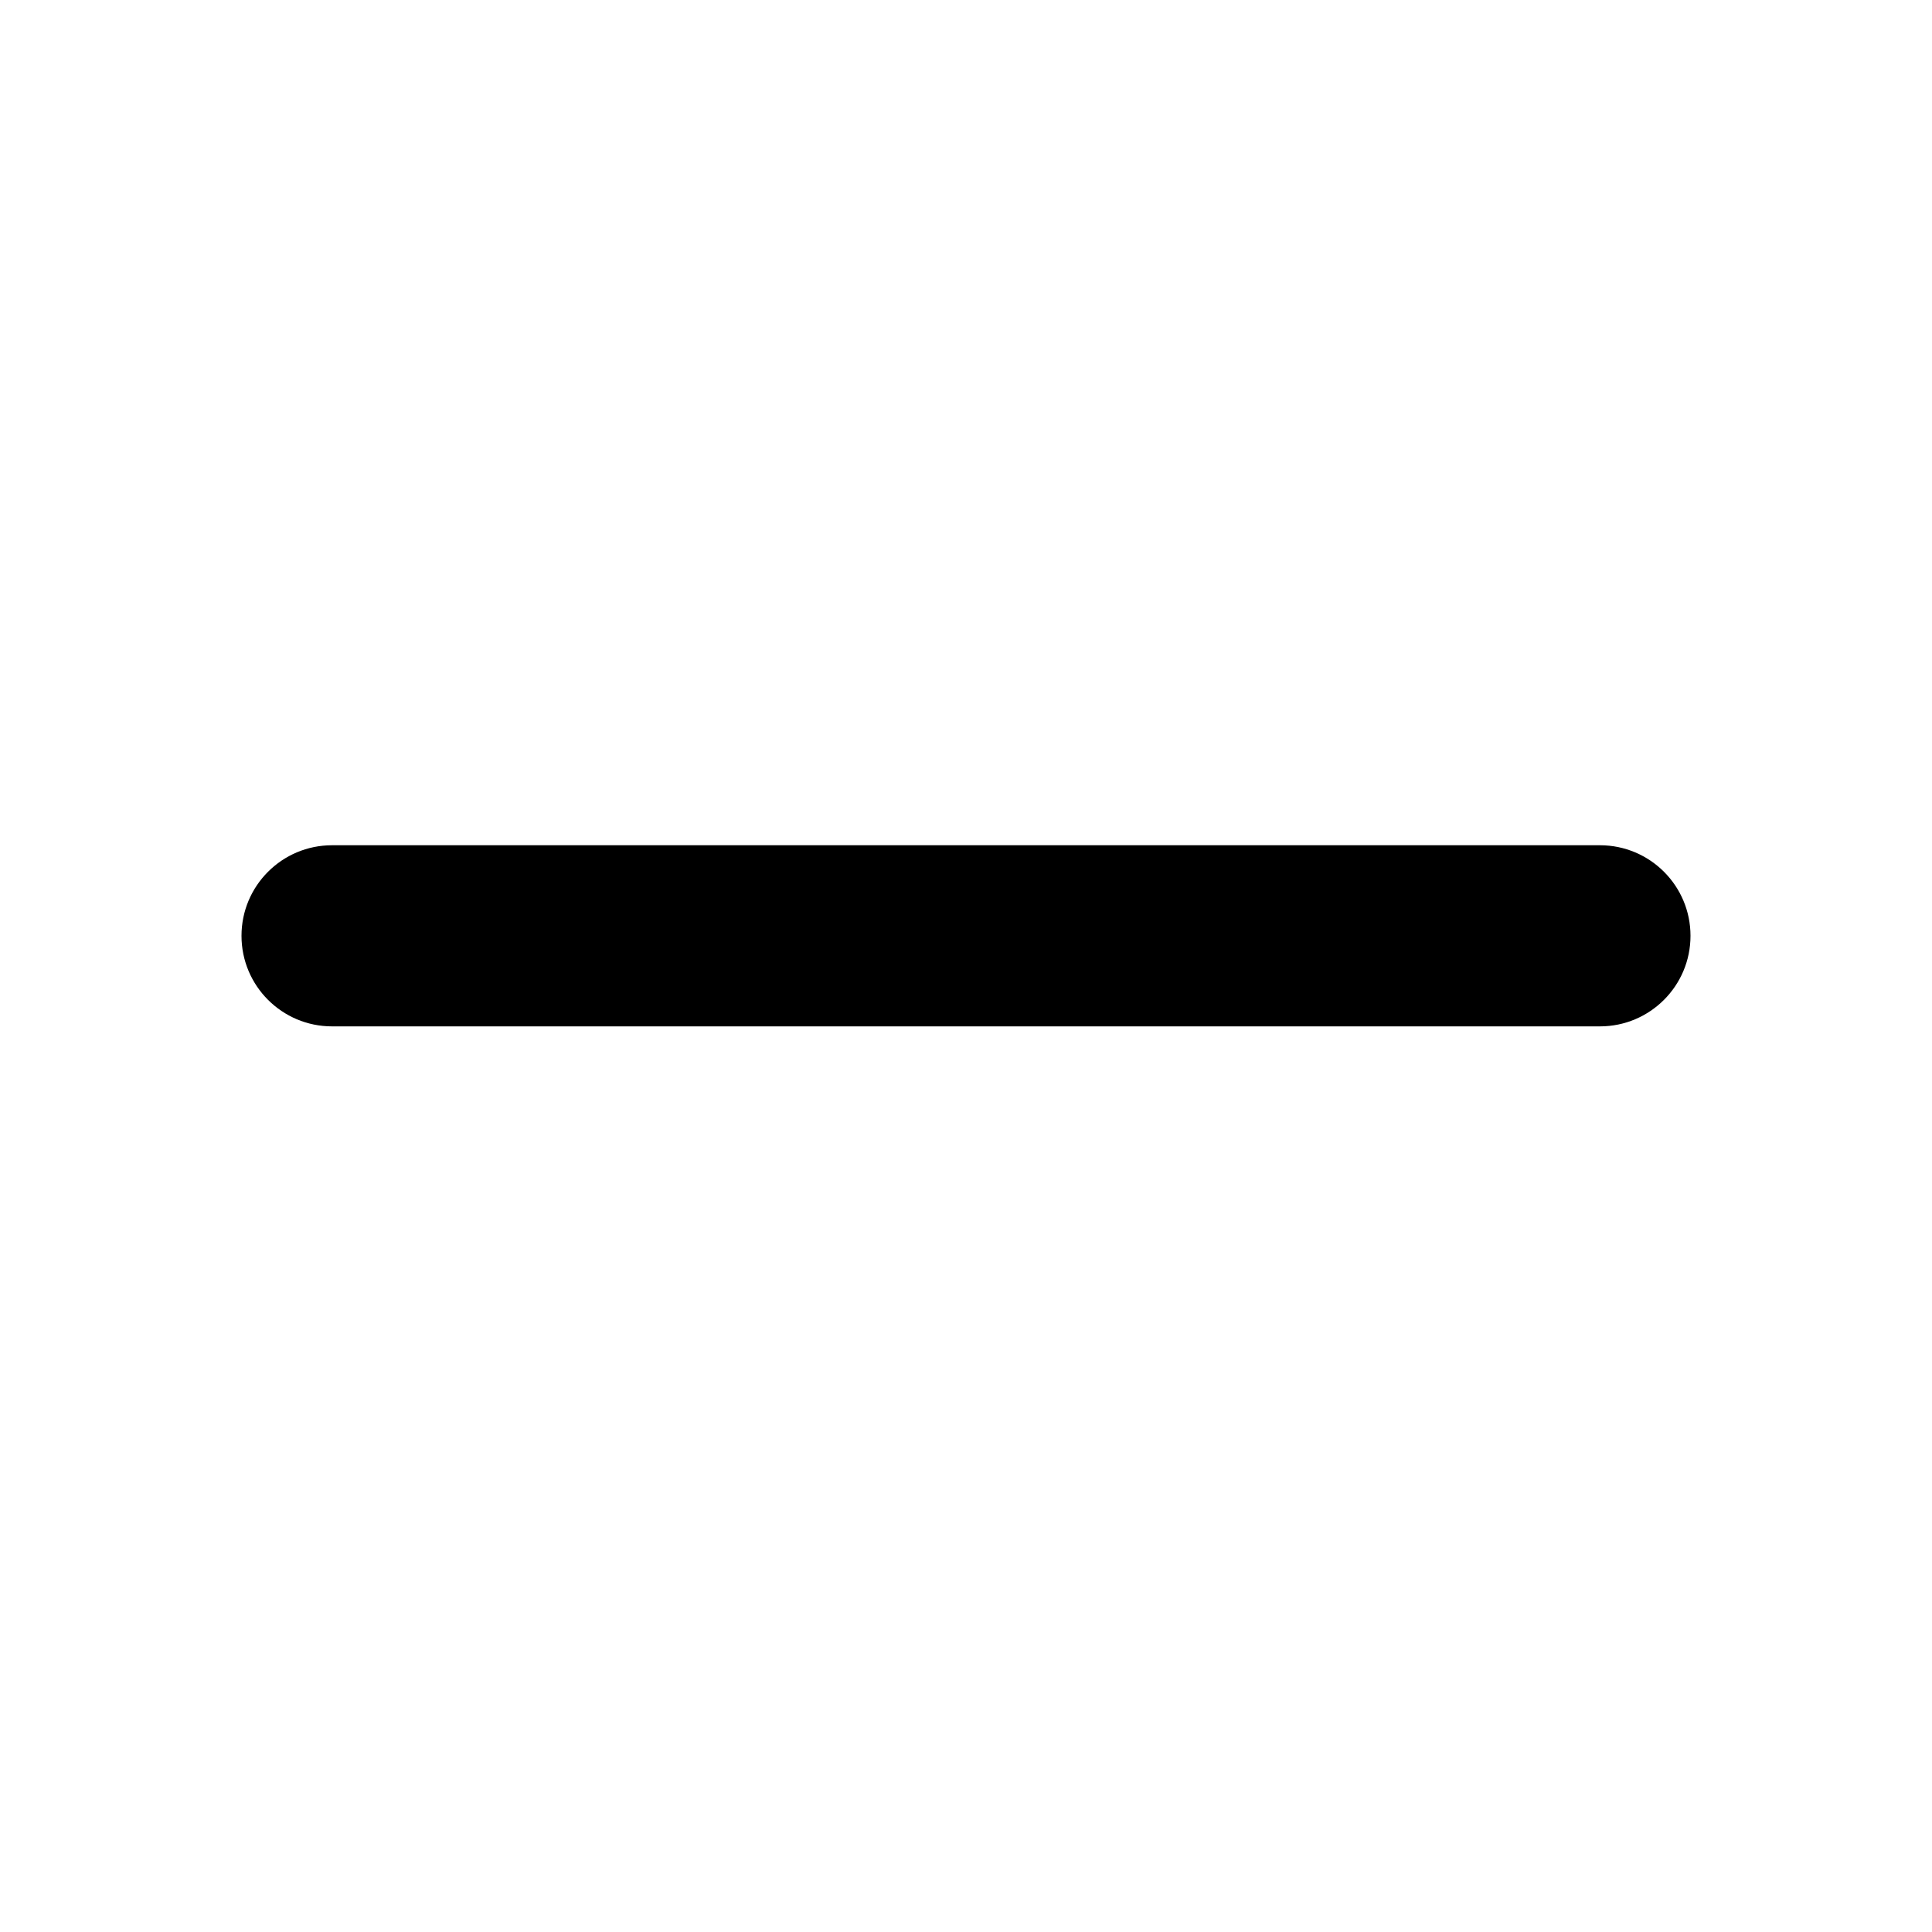
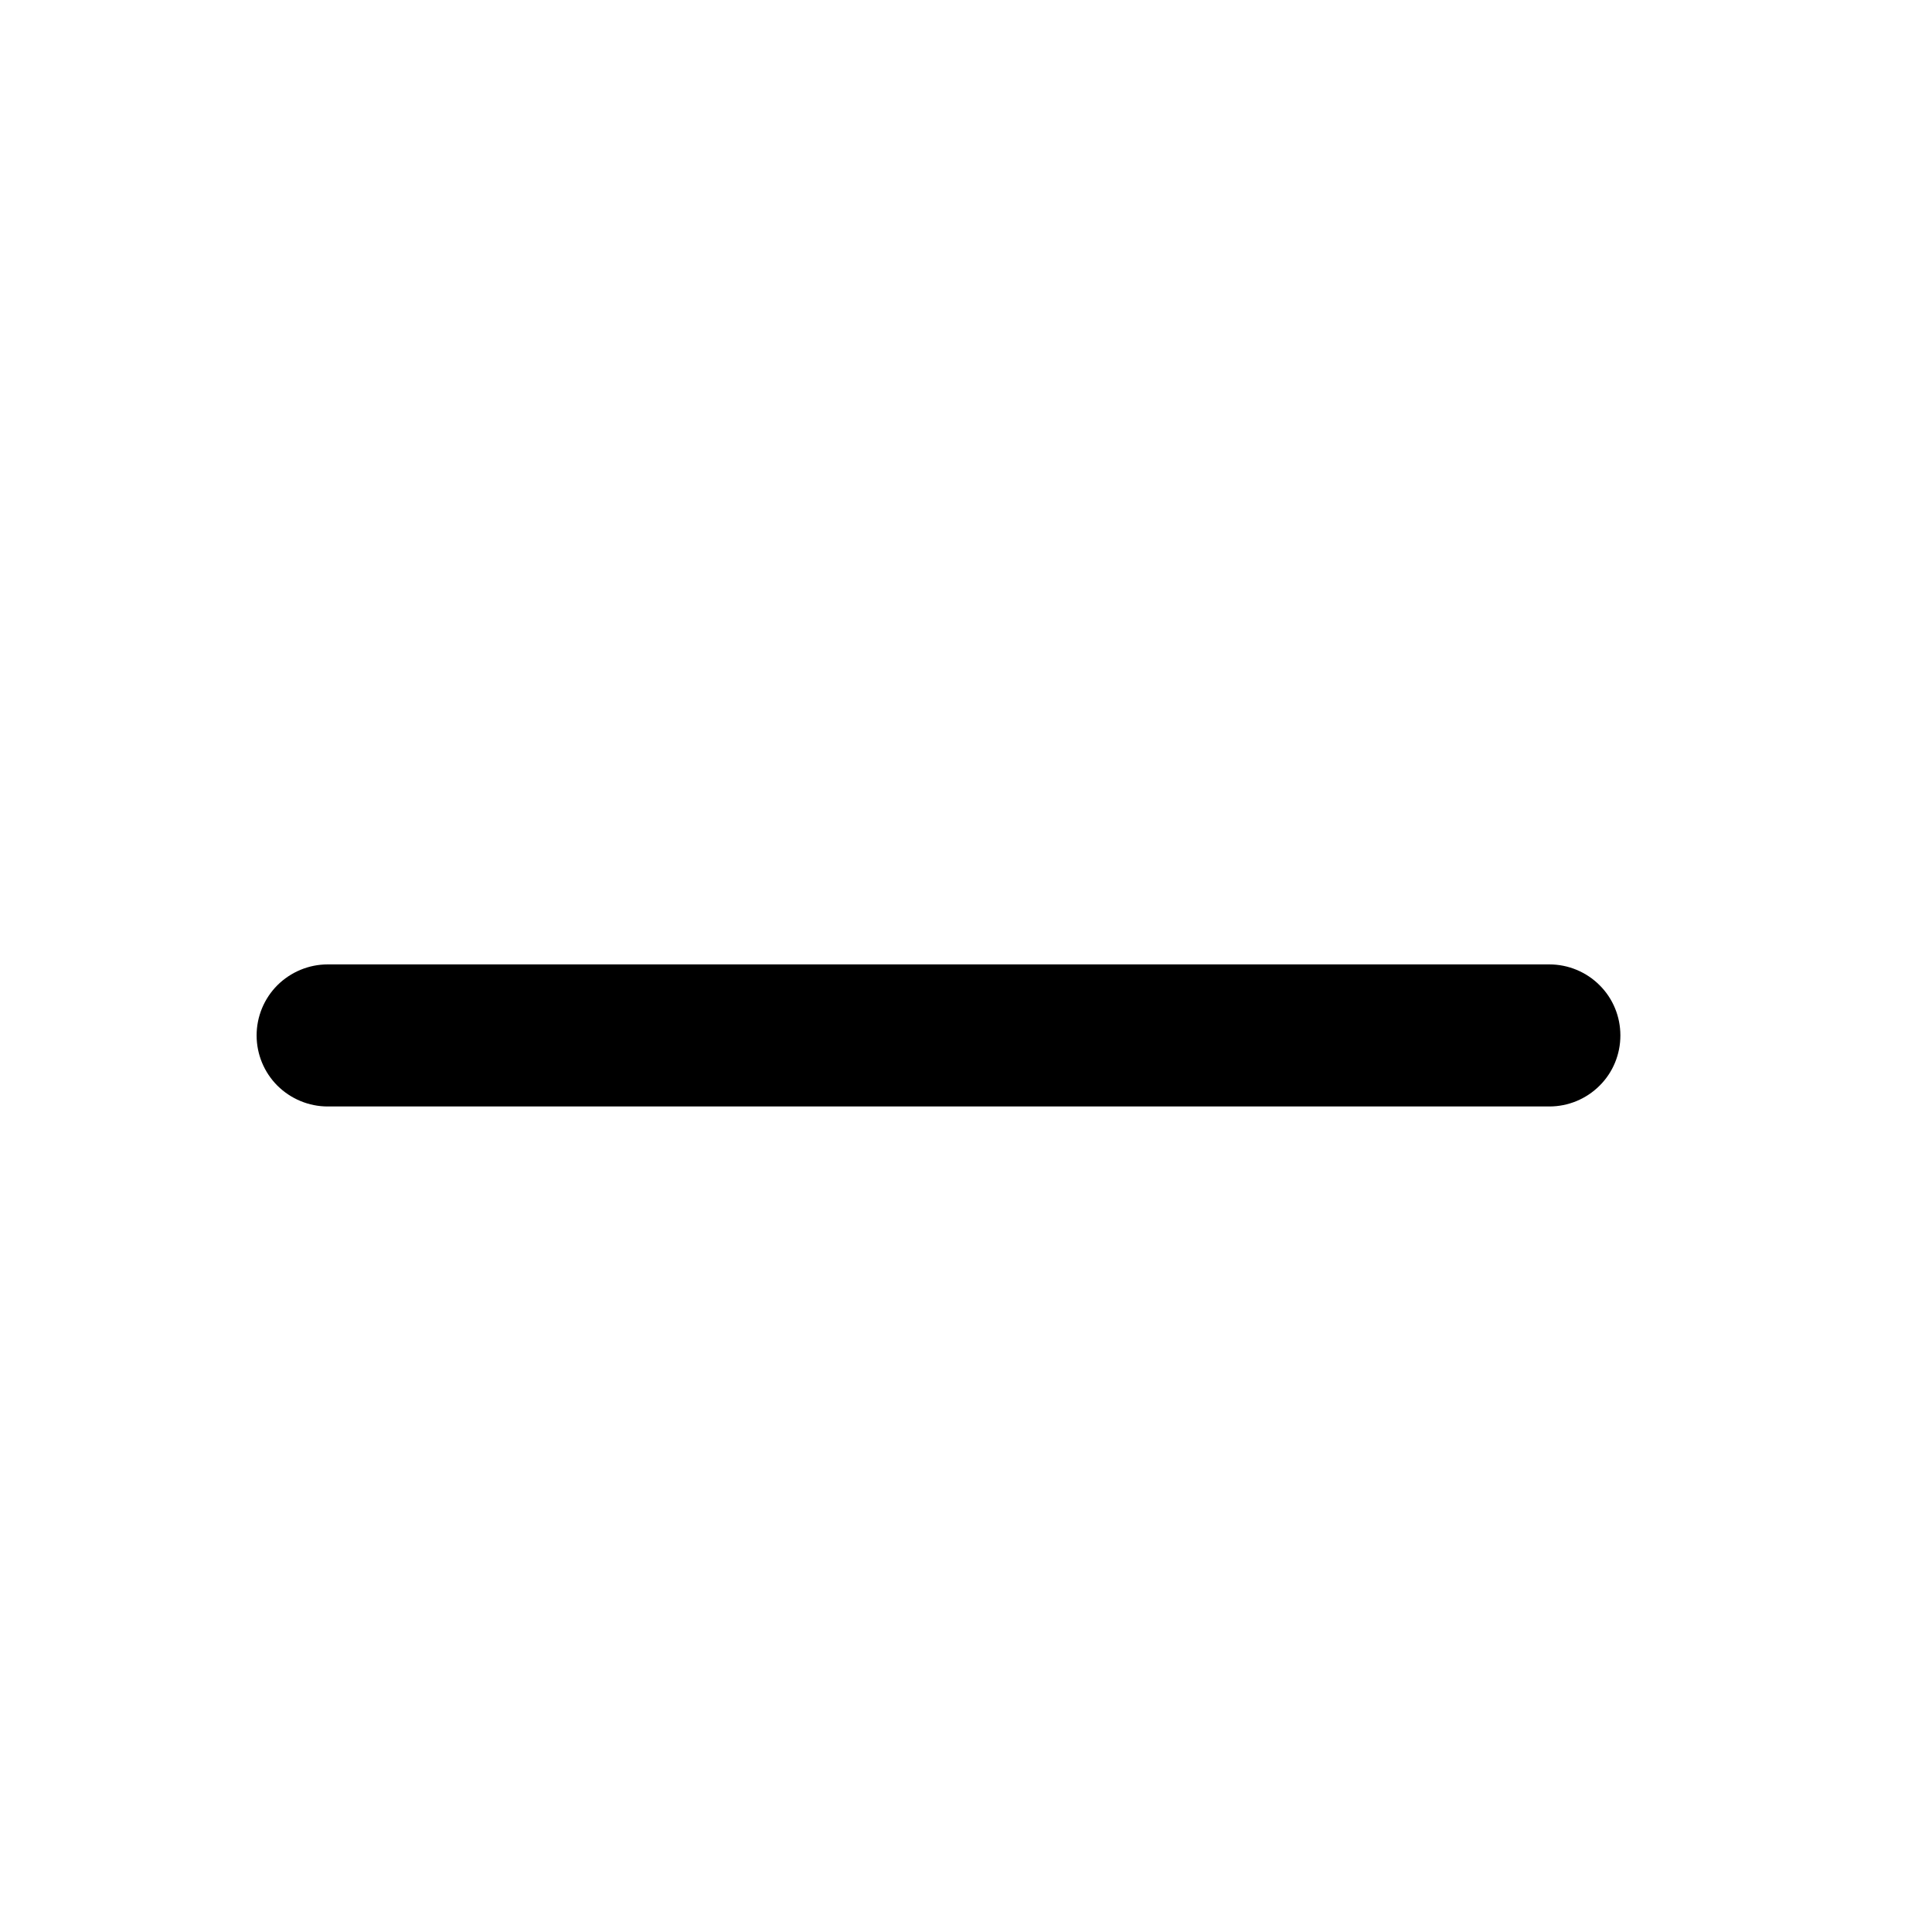
- <svg xmlns="http://www.w3.org/2000/svg" width="16" height="16" viewBox="0 0 16 16" fill="context-fill light-dark(#8F8F9D, #CFCFD8)" fill-opacity="context-fill-opacity">
-   <path d="M13.25 7a.75.75 0 0 1 0 1.5H2.75a.75.75 0 0 1 0-1.5z" />
+ <svg xmlns="http://www.w3.org/2000/svg" width="17" height="17" viewBox="0 0 17 17" fill="context-fill light-dark(#8F8F9D, #CFCFD8)" fill-opacity="context-fill-opacity">
+   <path d="M13.633 9.736C13.799 9.736 13.958 9.67 14.075 9.553C14.193 9.436 14.258 9.277 14.258 9.111C14.258 8.945 14.193 8.786 14.075 8.669C13.958 8.552 13.799 8.486 13.633 8.486H2.883C2.718 8.486 2.559 8.552 2.441 8.669C2.324 8.786 2.258 8.945 2.258 9.111C2.258 9.277 2.324 9.436 2.441 9.553C2.559 9.67 2.718 9.736 2.883 9.736H13.633Z" />
</svg>
